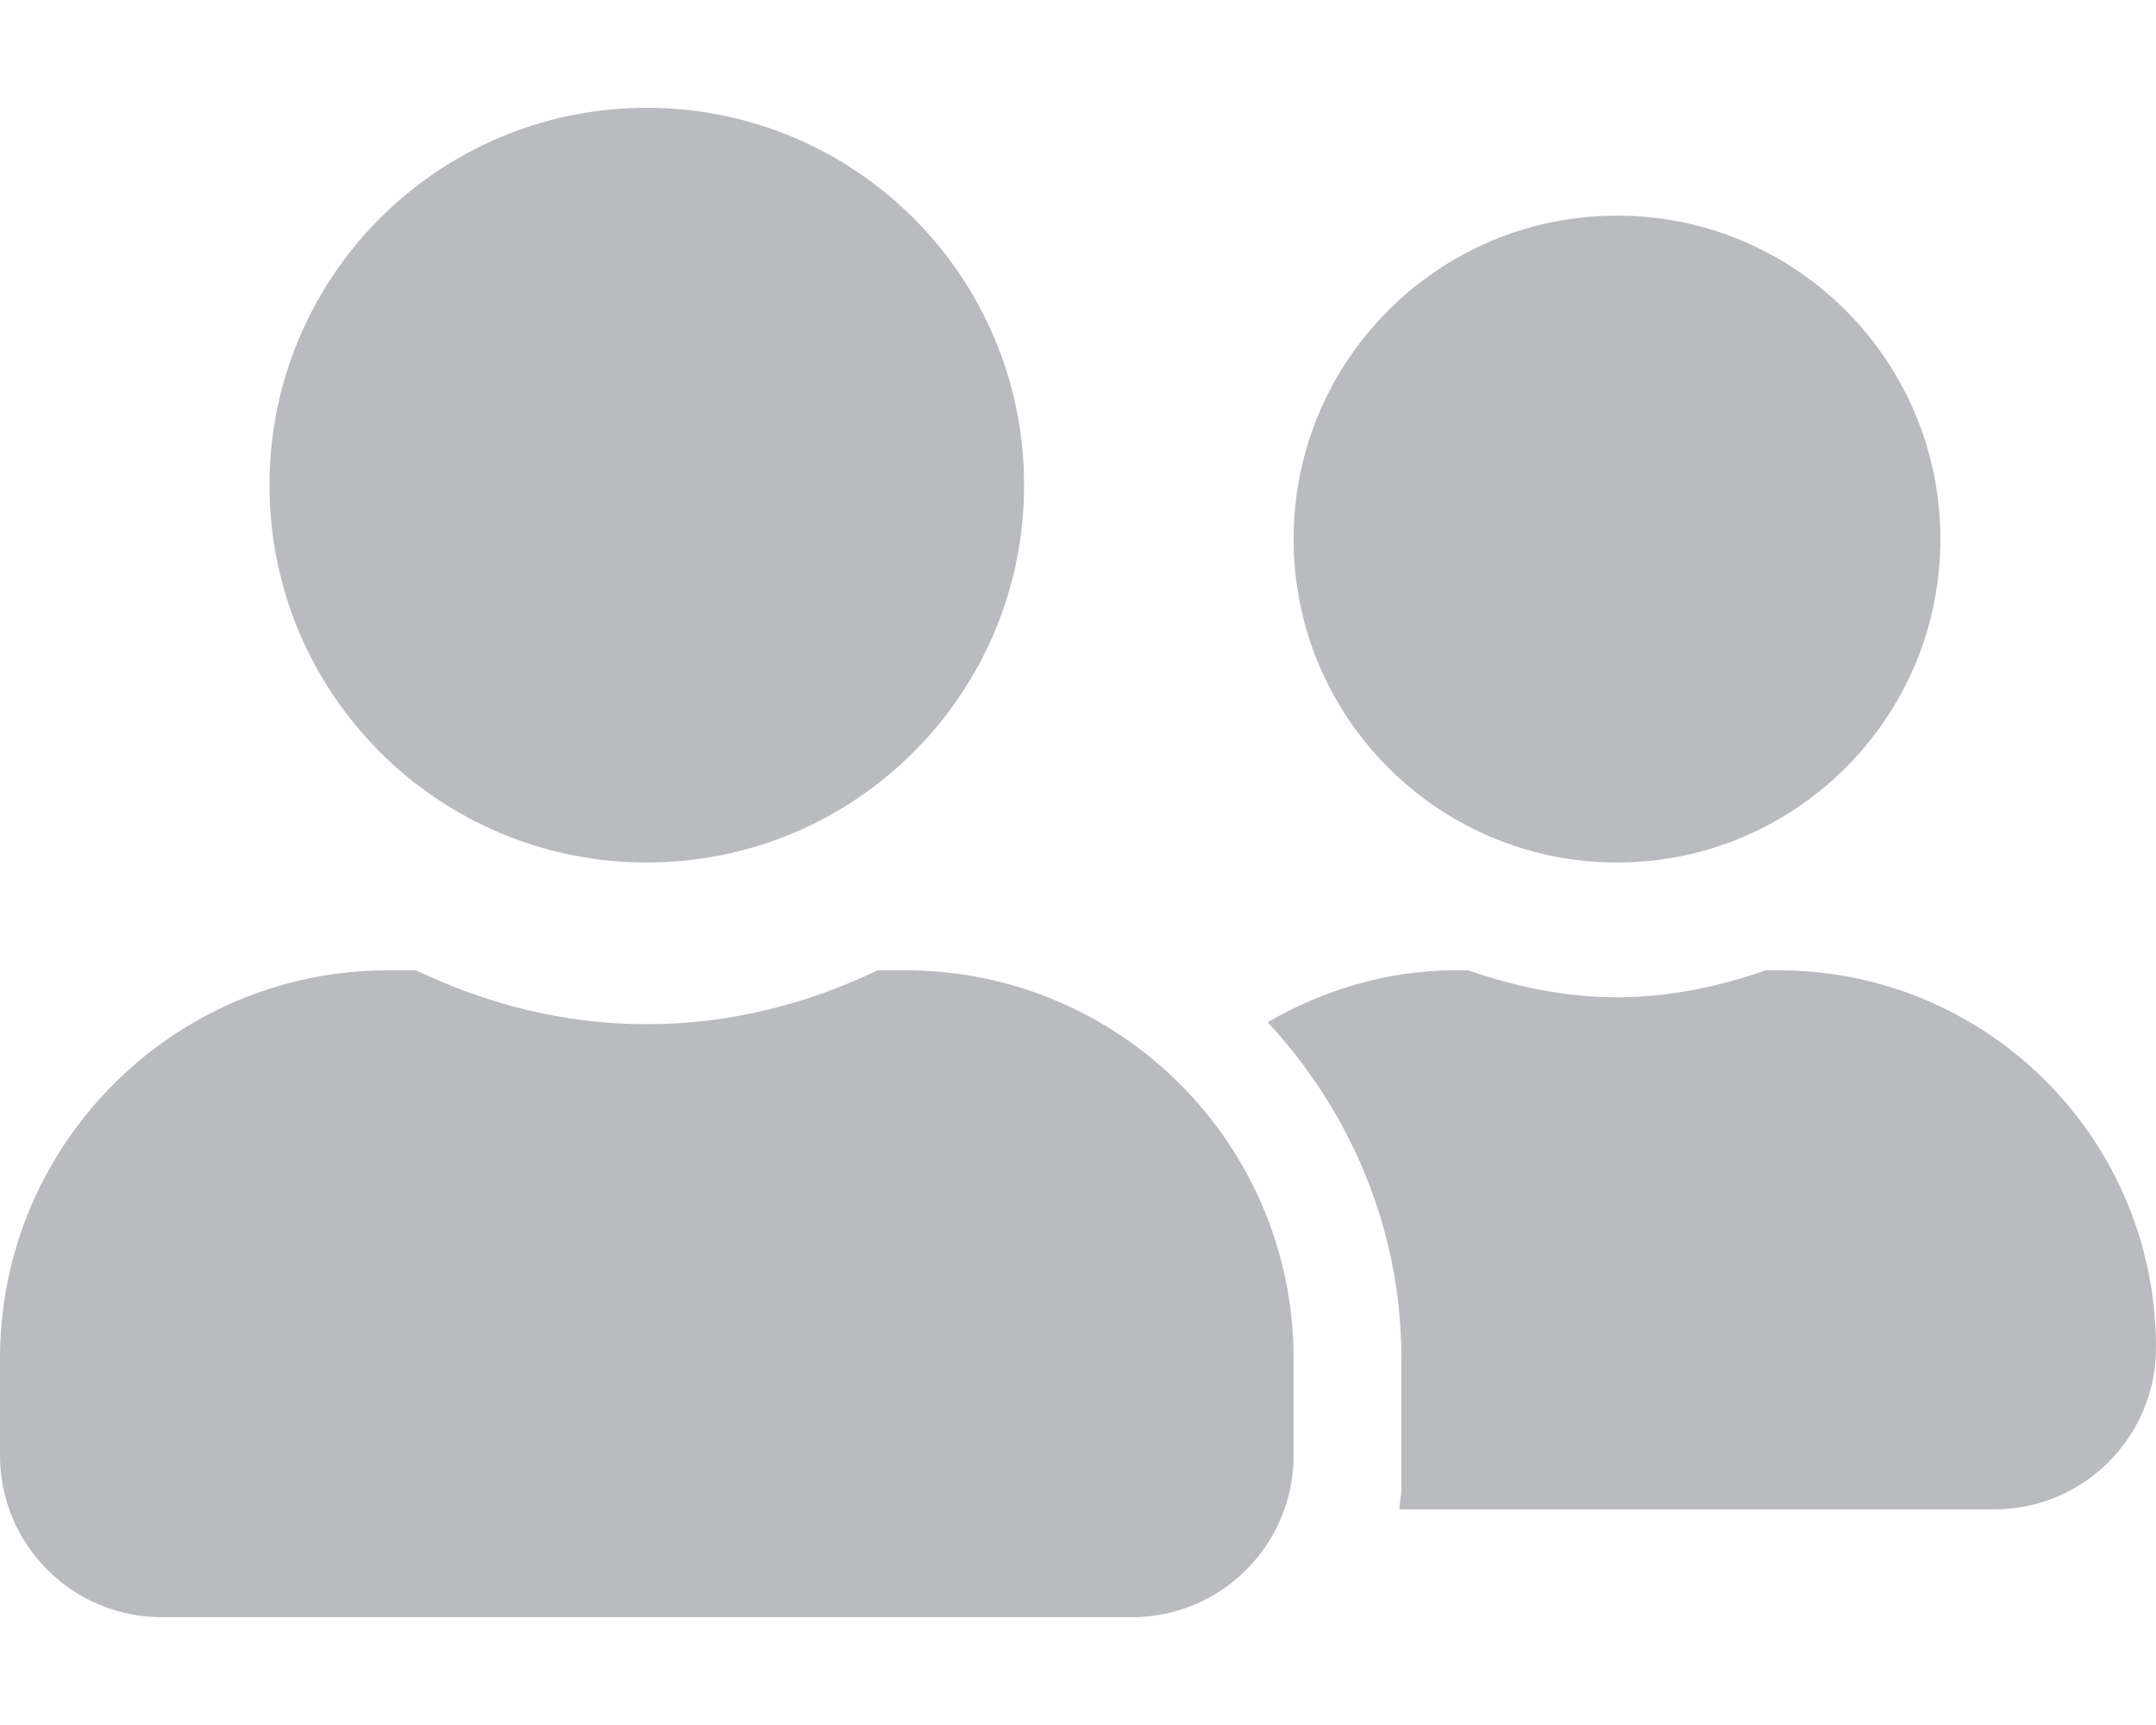
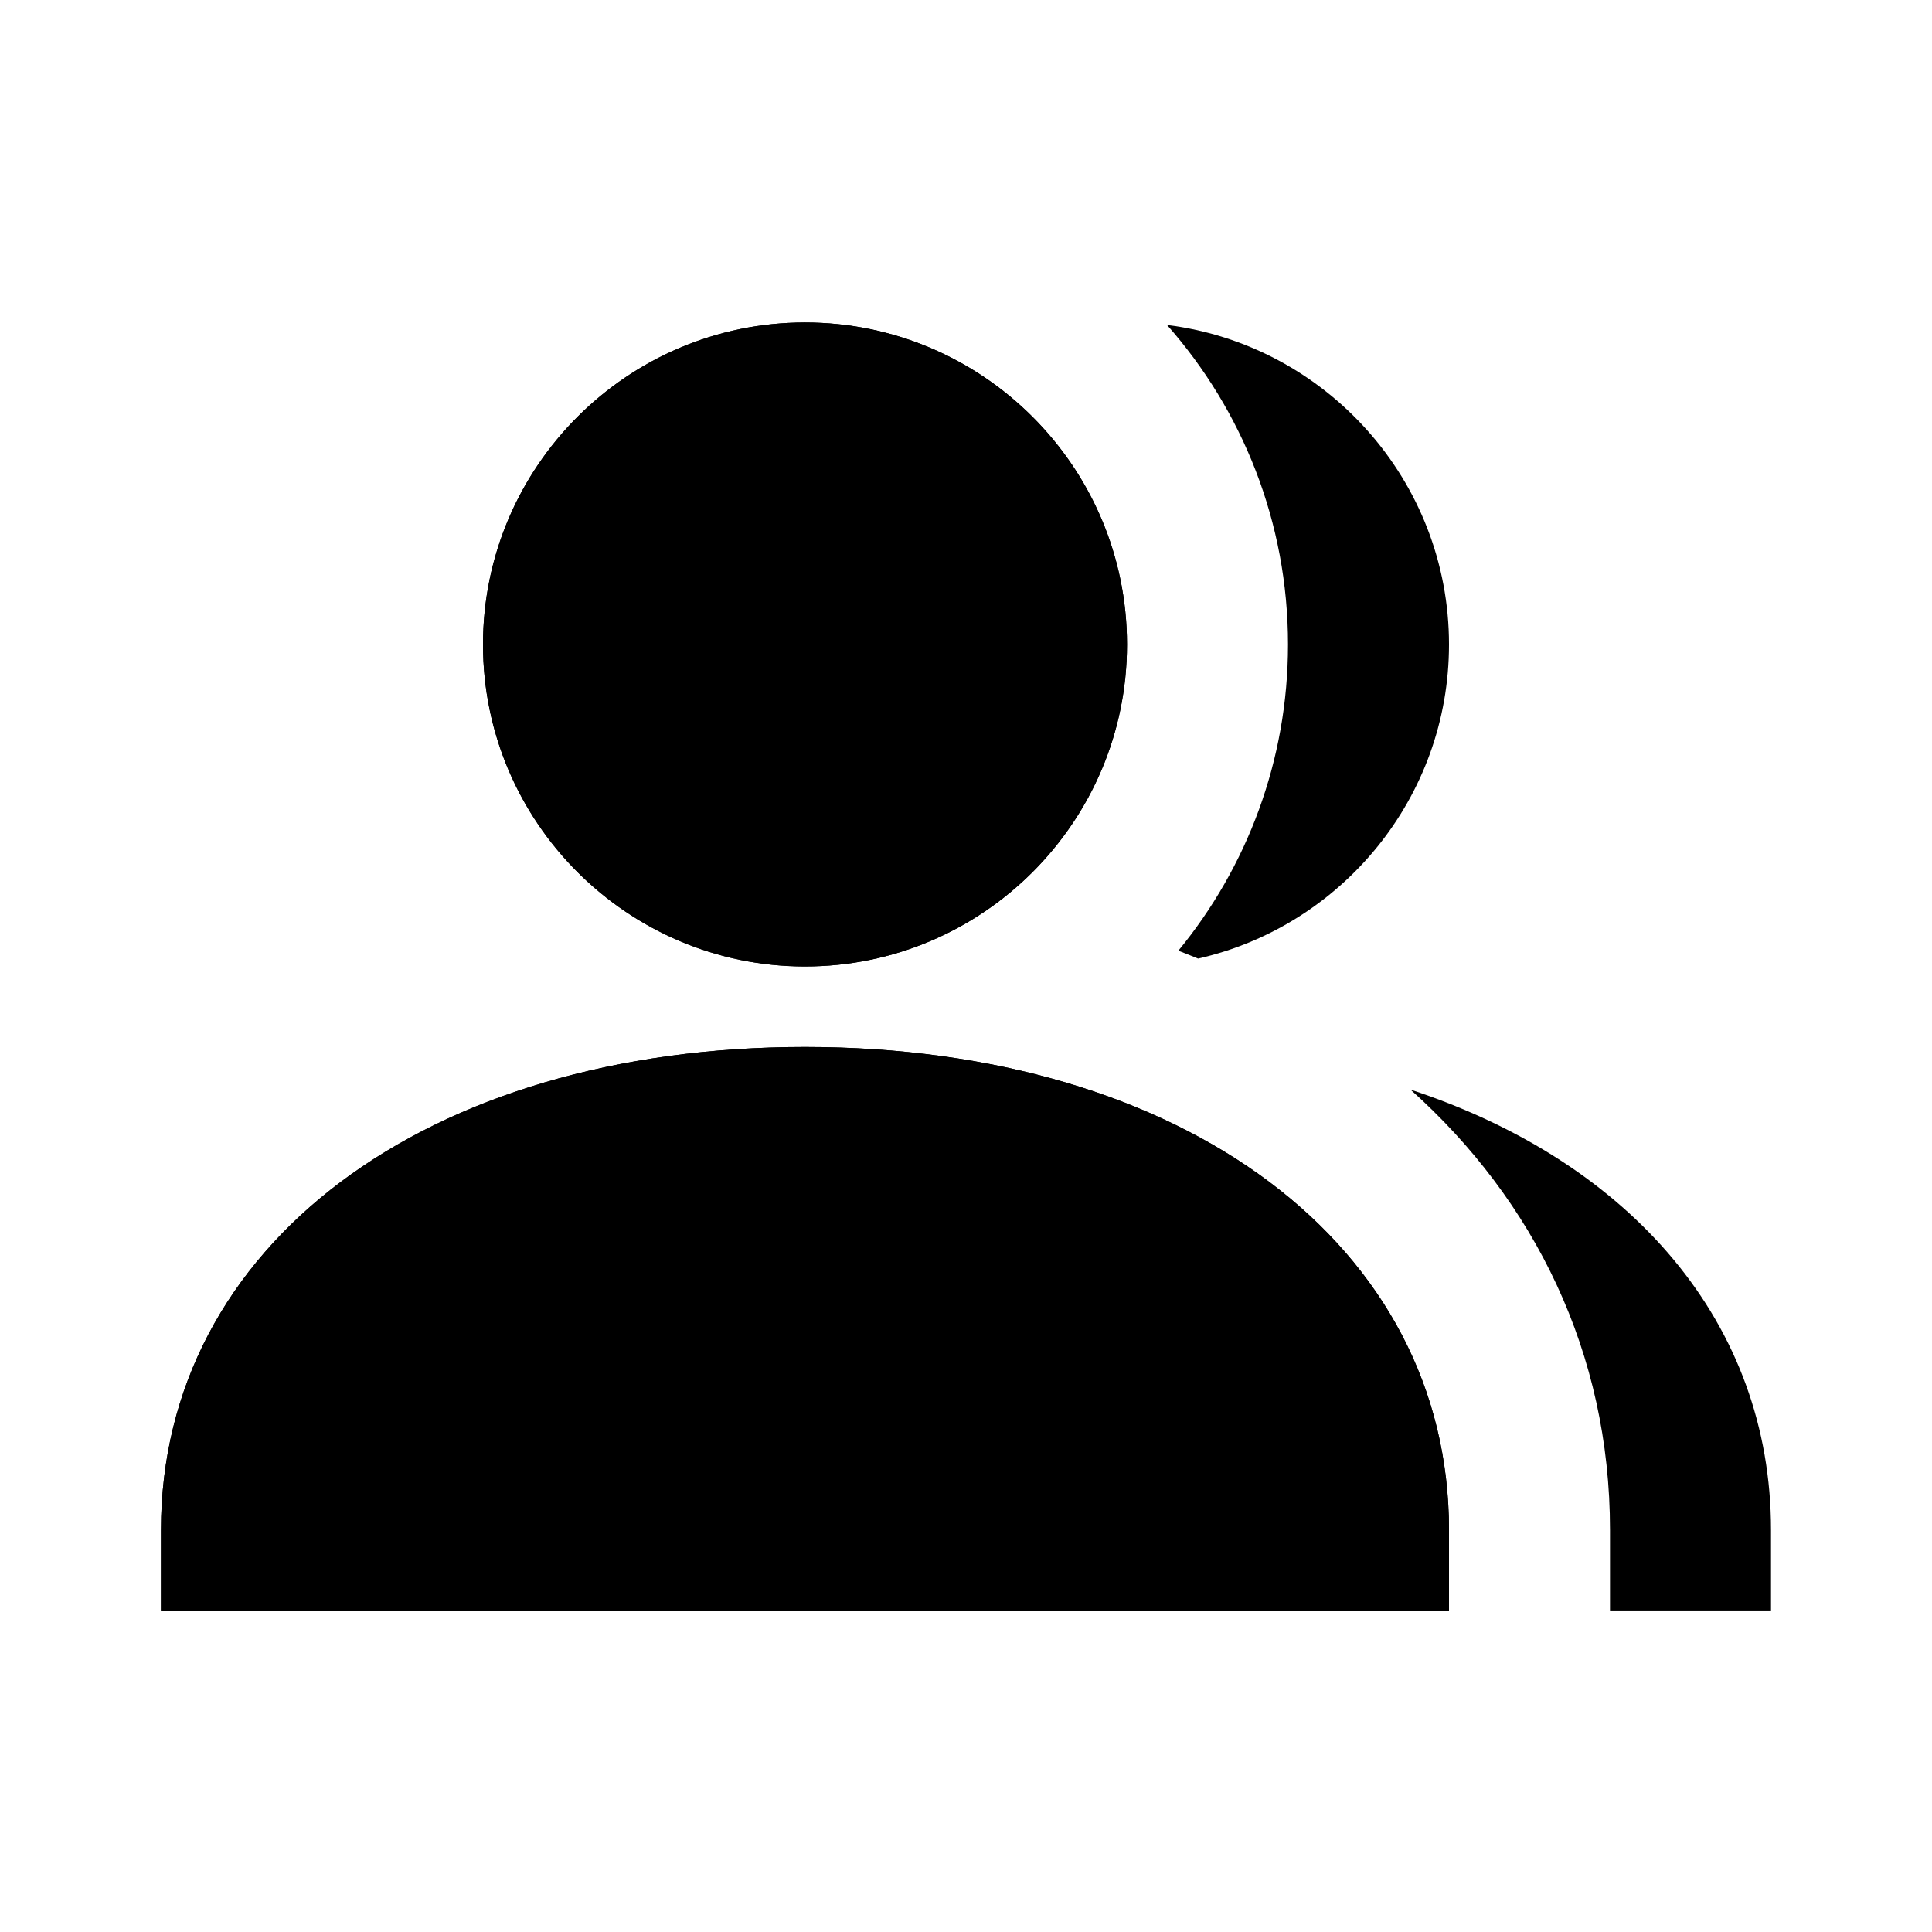
- <svg xmlns="http://www.w3.org/2000/svg" width="153.6pt" height="122.88pt" viewBox="0 0 153.6 122.88">
-   <defs />
-   <path id="shape0" transform="matrix(0.24 0 0 0.24 0 7.68)" fill="#b9bbbe" stroke-opacity="0" stroke="#000000" stroke-width="0" stroke-linecap="square" stroke-linejoin="bevel" d="M192 224C253.9 224 304 173.9 304 112C304 50.1 253.9 0 192 0C130.1 0 80 50.1 80 112C80 173.9 130.1 224 192 224ZM268.8 256L260.5 256C239.7 266 216.6 272 192 272C167.4 272 144.4 266 123.5 256L115.2 256C51.6 256 0 307.6 0 371.2L0 400C0 426.5 21.5 448 48 448L336 448C362.5 448 384 426.5 384 400L384 371.2C384 307.6 332.4 256 268.8 256ZM480 224C533 224 576 181 576 128C576 75 533 32 480 32C427 32 384 75 384 128C384 181 427 224 480 224ZM528 256L524.2 256C510.3 260.8 495.6 264 480 264C464.4 264 449.7 260.8 435.8 256L432 256C411.6 256 392.8 261.9 376.3 271.4C400.7 297.7 416 332.6 416 371.2L416 409.6C416 411.8 415.5 413.9 415.4 416L592 416C618.5 416 640 394.5 640 368C640 306.1 589.9 256 528 256Z" />
+ <svg x="0" y="0" class="icon-2xnN2Y" aria-hidden="false" width="24" height="24" viewBox="0 0 24 24">
+   <path fill="currentColor" fill-rule="evenodd" clip-rule="evenodd" d="M14 8.006C14 10.211 12.206 12.006 10 12.006C7.795 12.006 6 10.211 6 8.006C6 5.801 7.794 4.006 10 4.006C12.206 4.006 14 5.801 14 8.006ZM2 19.006C2 15.473 5.29 13.006 10 13.006C14.711 13.006 18 15.473 18 19.006V20.006H2V19.006Z" />
+   <path fill="currentColor" fill-rule="evenodd" clip-rule="evenodd" d="M14 8.006C14 10.211 12.206 12.006 10 12.006C7.795 12.006 6 10.211 6 8.006C6 5.801 7.794 4.006 10 4.006C12.206 4.006 14 5.801 14 8.006ZM2 19.006C2 15.473 5.29 13.006 10 13.006C14.711 13.006 18 15.473 18 19.006V20.006H2V19.006Z" />
+   <path fill="currentColor" d="M20 20.006H22V19.006C22 16.443 20.27 14.441 17.521 13.535C19.062 14.913 20 16.806 20 19.006V20.006Z" />
+   <path fill="currentColor" d="M14.883 11.908C16.666 11.504 18 9.908 18 8.006C18 5.969 16.469 4.282 14.497 4.037C15.432 5.095 16 6.485 16 8.006C16 9.449 15.489 10.774 14.638 11.81C14.72 11.842 14.802 11.874 14.883 11.908Z" />
</svg>
